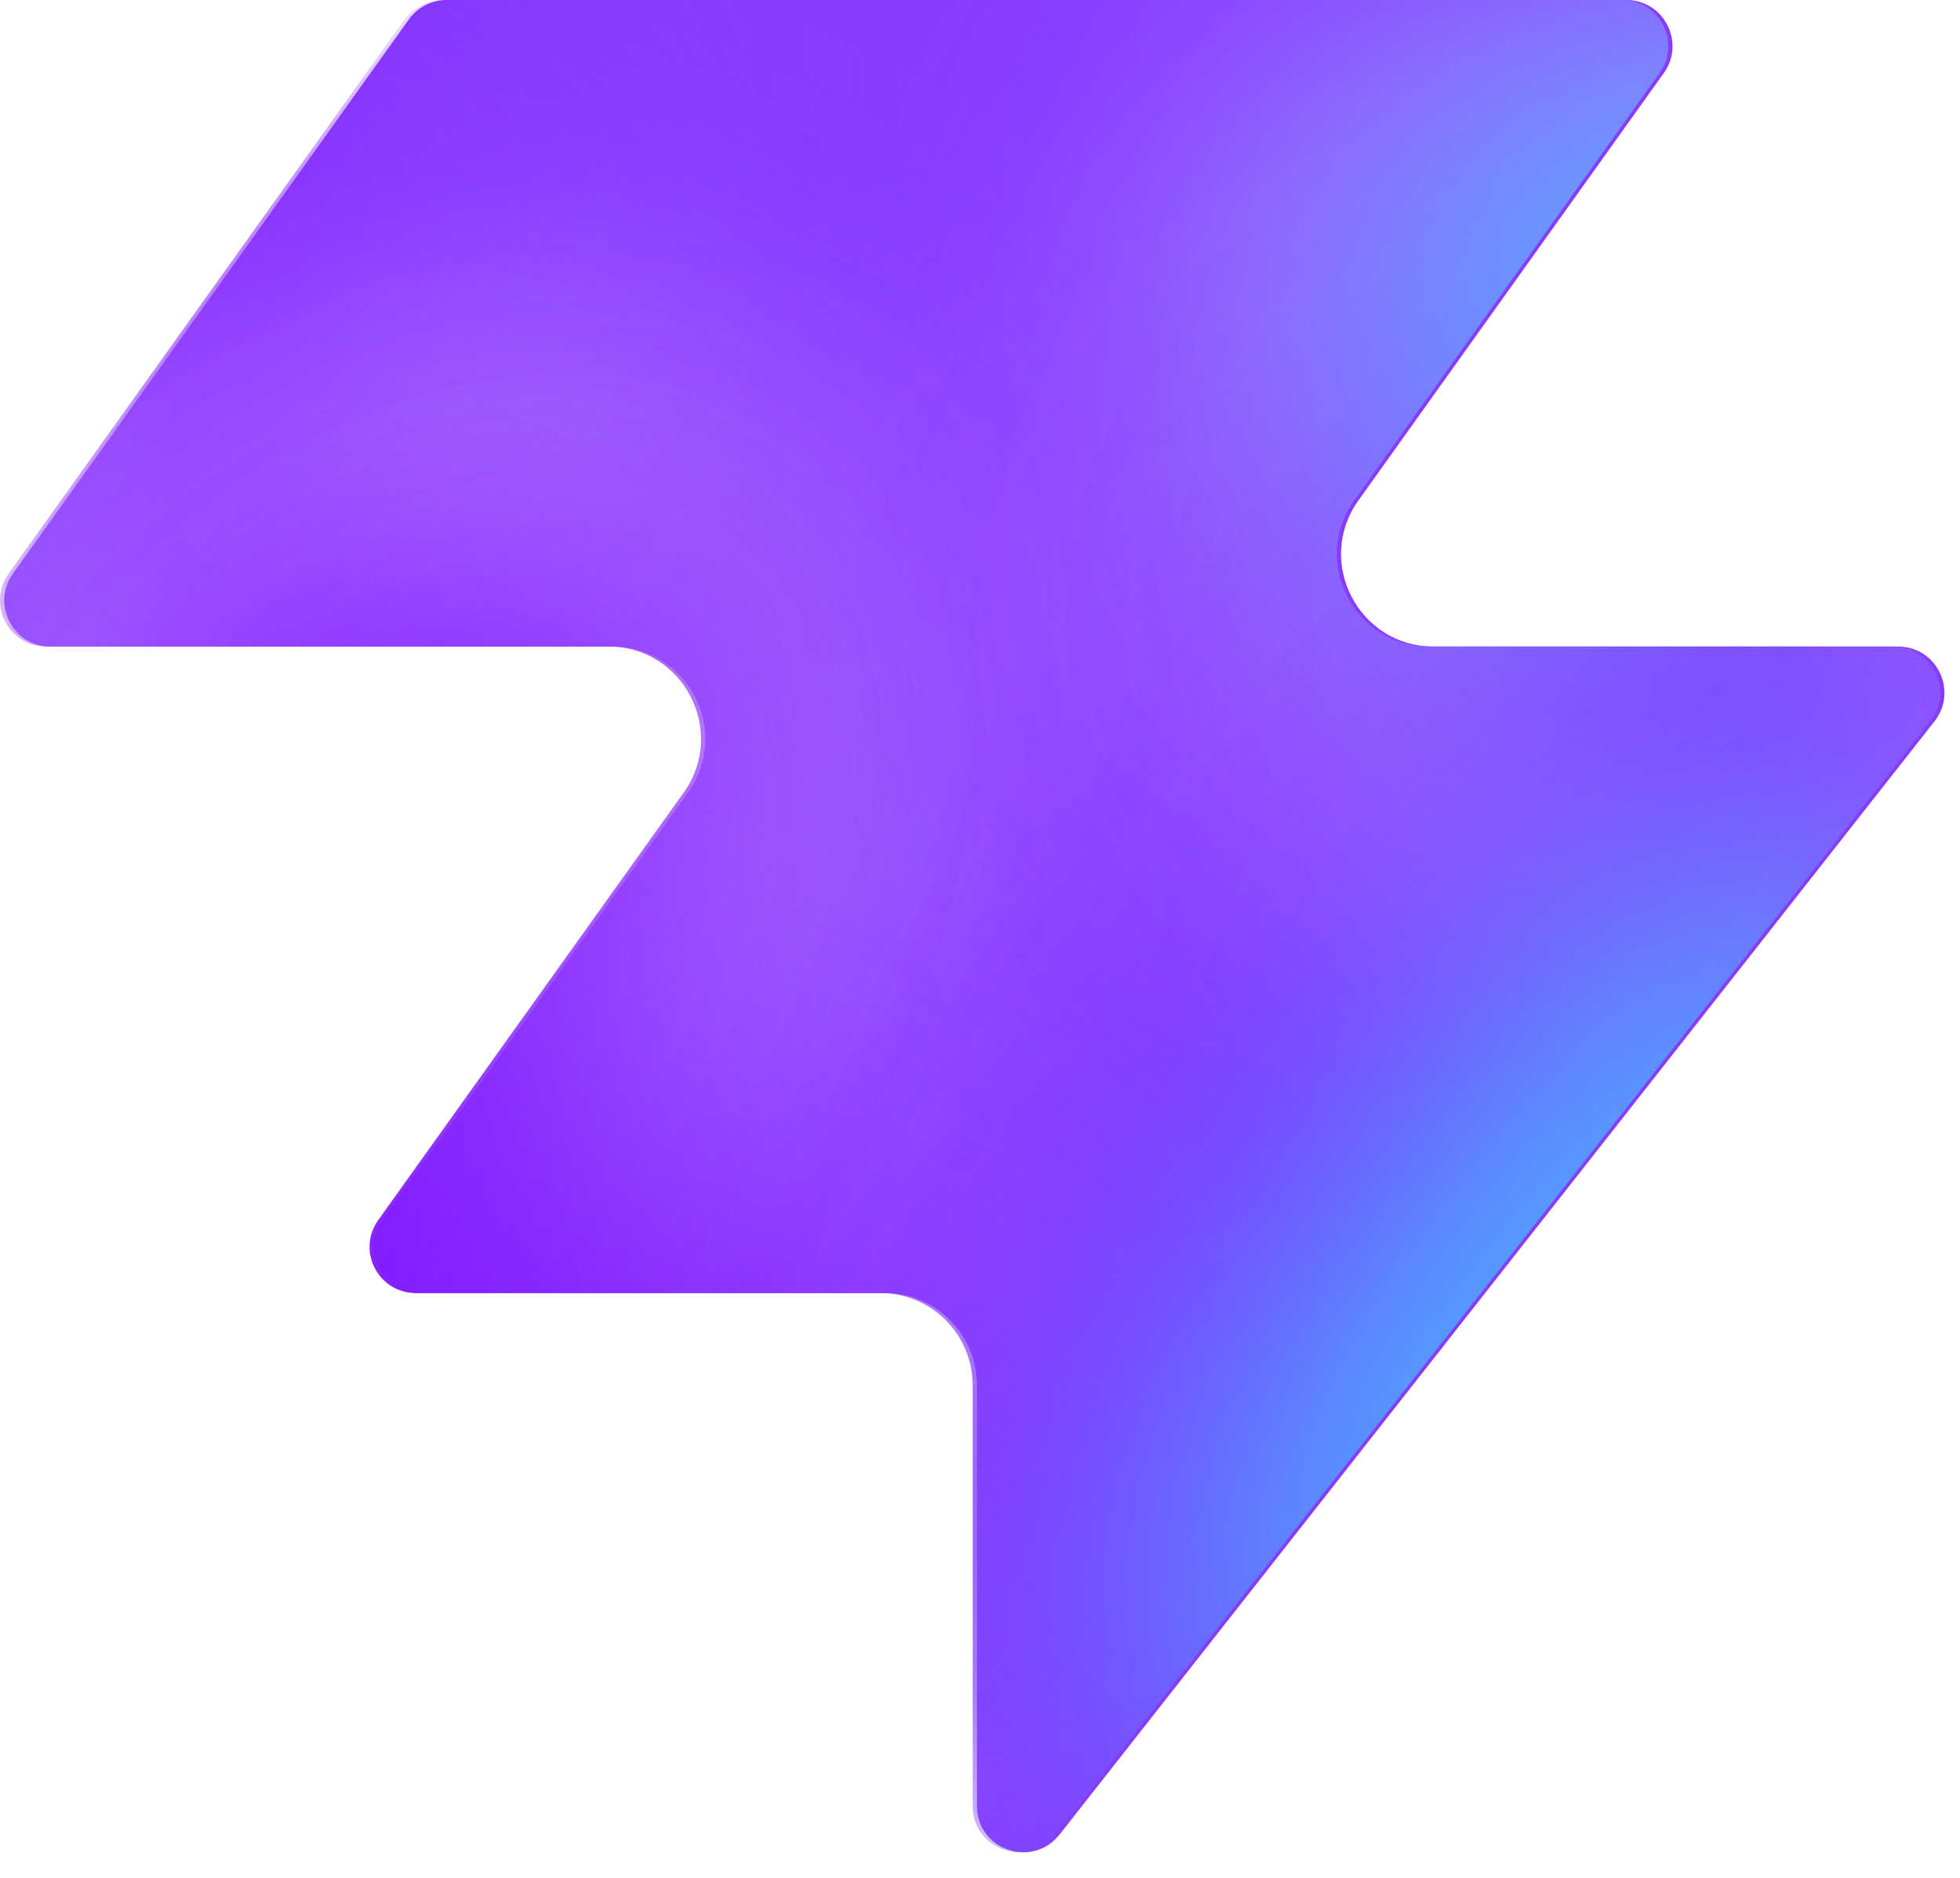
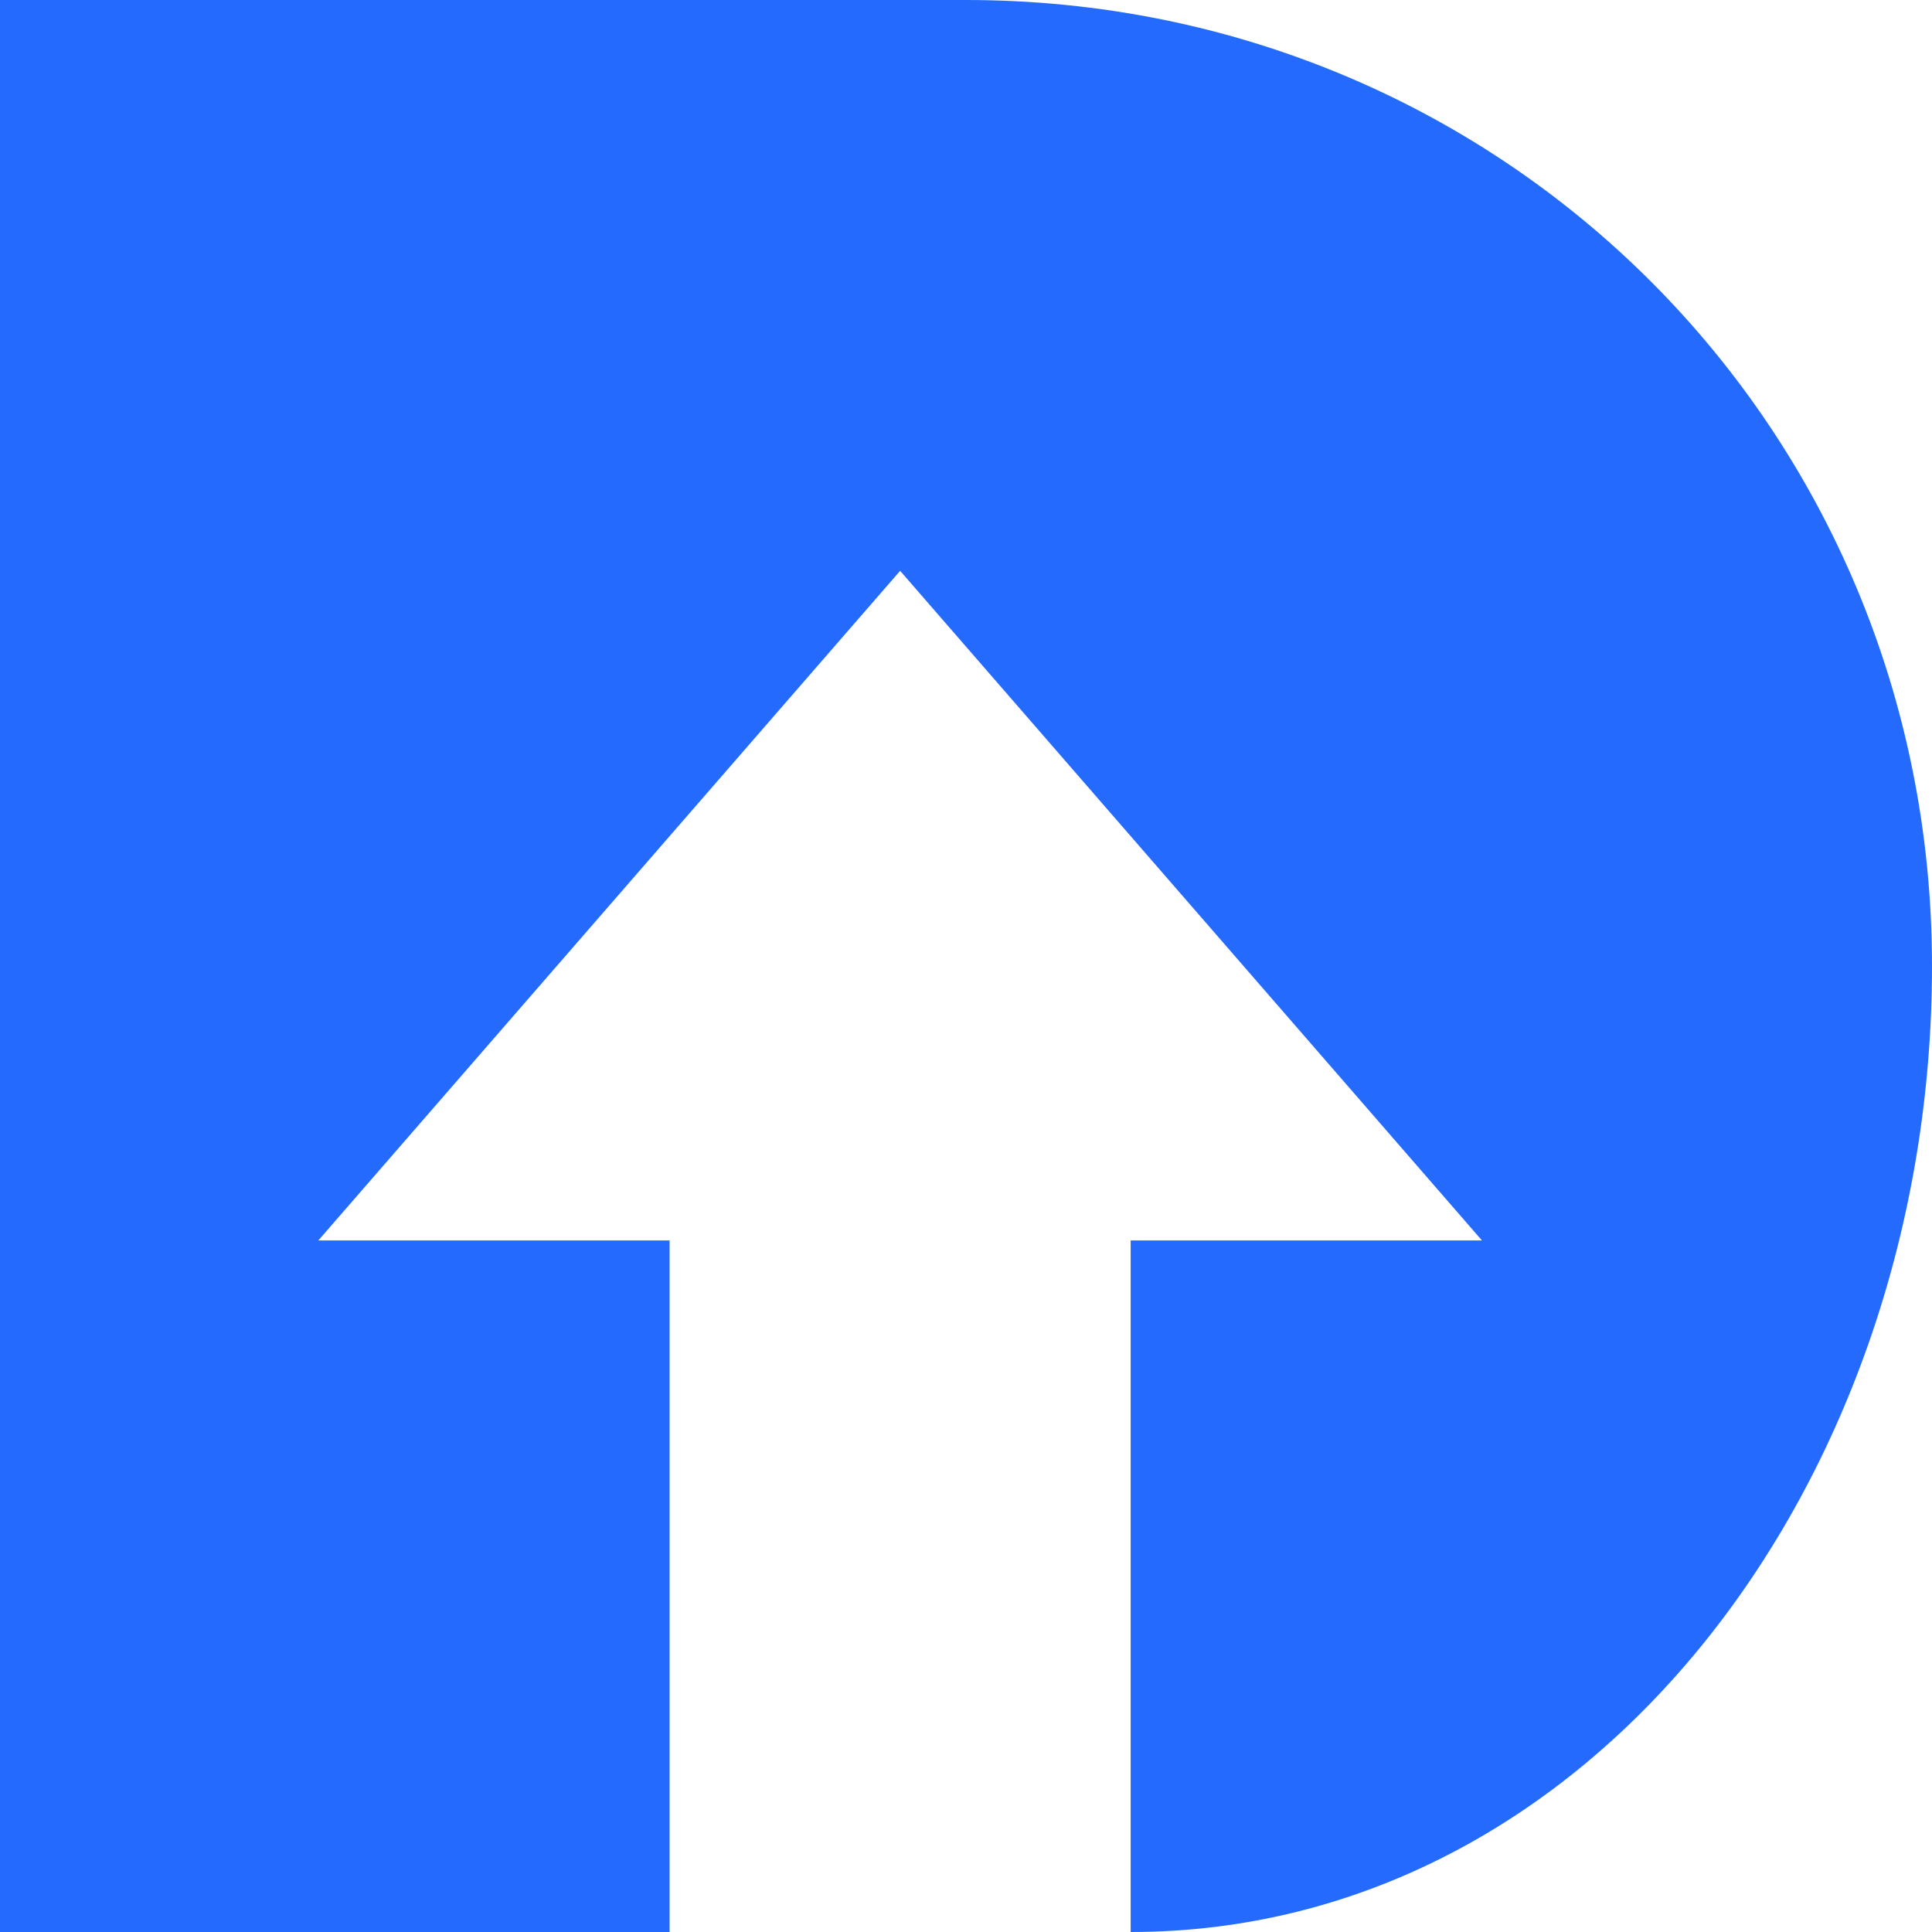
- <svg xmlns="http://www.w3.org/2000/svg" width="48" height="46" fill="none" viewBox="0 0 48 46">
-   <path fill="#863bff" d="M25.946 44.938c-.664.845-2.021.375-2.021-.698V33.937a2.26 2.26 0 0 0-2.262-2.262H10.287c-.92 0-1.456-1.04-.92-1.788l7.48-10.471c1.07-1.497 0-3.578-1.842-3.578H1.237c-.92 0-1.456-1.04-.92-1.788L10.013.474c.214-.297.556-.474.92-.474h28.894c.92 0 1.456 1.04.92 1.788l-7.48 10.471c-1.07 1.498 0 3.579 1.842 3.579h11.377c.943 0 1.473 1.088.89 1.83L25.947 44.94z" style="fill:#863bff;fill:color(display-p3 .525 .23 1);fill-opacity:1" />
-   <mask id="a" width="48" height="46" x="0" y="0" maskUnits="userSpaceOnUse" style="mask-type:alpha">
-     <path fill="#000" d="M25.842 44.938c-.664.844-2.021.375-2.021-.698V33.937a2.26 2.26 0 0 0-2.262-2.262H10.183c-.92 0-1.456-1.04-.92-1.788l7.48-10.471c1.07-1.498 0-3.579-1.842-3.579H1.133c-.92 0-1.456-1.04-.92-1.787L9.91.473c.214-.297.556-.474.92-.474h28.894c.92 0 1.456 1.04.92 1.788l-7.48 10.471c-1.07 1.498 0 3.578 1.842 3.578h11.377c.943 0 1.473 1.088.89 1.832L25.843 44.94z" style="fill:#000;fill-opacity:1" />
-   </mask>
-   <g mask="url(#a)">
-     <g filter="url(#b)">
-       <ellipse cx="5.508" cy="14.704" fill="#ede6ff" rx="5.508" ry="14.704" style="fill:#ede6ff;fill:color(display-p3 .927 .903 1);fill-opacity:1" transform="matrix(.00324 1 1 -.00324 -4.47 31.516)" />
-     </g>
-     <g filter="url(#c)">
-       <ellipse cx="10.399" cy="29.851" fill="#ede6ff" rx="10.399" ry="29.851" style="fill:#ede6ff;fill:color(display-p3 .927 .903 1);fill-opacity:1" transform="matrix(.00324 1 1 -.00324 -39.328 7.883)" />
-     </g>
-     <g filter="url(#d)">
-       <ellipse cx="5.508" cy="30.487" fill="#7e14ff" rx="5.508" ry="30.487" style="fill:#7e14ff;fill:color(display-p3 .492 .077 1);fill-opacity:1" transform="rotate(89.814 -25.913 -14.639)scale(1 -1)" />
-     </g>
-     <g filter="url(#e)">
-       <ellipse cx="5.508" cy="30.599" fill="#7e14ff" rx="5.508" ry="30.599" style="fill:#7e14ff;fill:color(display-p3 .492 .077 1);fill-opacity:1" transform="rotate(89.814 -32.644 -3.334)scale(1 -1)" />
-     </g>
-     <g filter="url(#f)">
-       <ellipse cx="5.508" cy="30.599" fill="#7e14ff" rx="5.508" ry="30.599" style="fill:#7e14ff;fill:color(display-p3 .492 .077 1);fill-opacity:1" transform="matrix(.00324 1 1 -.00324 -34.34 30.47)" />
-     </g>
-     <g filter="url(#g)">
-       <ellipse cx="14.072" cy="22.078" fill="#ede6ff" rx="14.072" ry="22.078" style="fill:#ede6ff;fill:color(display-p3 .927 .903 1);fill-opacity:1" transform="rotate(93.35 24.506 48.493)scale(-1 1)" />
-     </g>
-     <g filter="url(#h)">
-       <ellipse cx="3.47" cy="21.501" fill="#7e14ff" rx="3.47" ry="21.501" style="fill:#7e14ff;fill:color(display-p3 .492 .077 1);fill-opacity:1" transform="rotate(89.009 28.708 47.59)scale(-1 1)" />
-     </g>
-     <g filter="url(#i)">
-       <ellipse cx="3.47" cy="21.501" fill="#7e14ff" rx="3.47" ry="21.501" style="fill:#7e14ff;fill:color(display-p3 .492 .077 1);fill-opacity:1" transform="rotate(89.009 28.708 47.59)scale(-1 1)" />
-     </g>
-     <g filter="url(#j)">
-       <ellipse cx=".387" cy="8.972" fill="#7e14ff" rx="4.407" ry="29.108" style="fill:#7e14ff;fill:color(display-p3 .492 .077 1);fill-opacity:1" transform="rotate(39.51 .387 8.972)" />
-     </g>
-     <g filter="url(#k)">
-       <ellipse cx="47.523" cy="-6.092" fill="#7e14ff" rx="4.407" ry="29.108" style="fill:#7e14ff;fill:color(display-p3 .492 .077 1);fill-opacity:1" transform="rotate(37.892 47.523 -6.092)" />
-     </g>
-     <g filter="url(#l)">
-       <ellipse cx="41.412" cy="6.333" fill="#47bfff" rx="5.971" ry="9.665" style="fill:#47bfff;fill:color(display-p3 .28 .748 1);fill-opacity:1" transform="rotate(37.892 41.412 6.333)" />
-     </g>
-     <g filter="url(#m)">
-       <ellipse cx="-1.879" cy="38.332" fill="#7e14ff" rx="4.407" ry="29.108" style="fill:#7e14ff;fill:color(display-p3 .492 .077 1);fill-opacity:1" transform="rotate(37.892 -1.88 38.332)" />
-     </g>
-     <g filter="url(#n)">
-       <ellipse cx="-1.879" cy="38.332" fill="#7e14ff" rx="4.407" ry="29.108" style="fill:#7e14ff;fill:color(display-p3 .492 .077 1);fill-opacity:1" transform="rotate(37.892 -1.88 38.332)" />
-     </g>
-     <g filter="url(#o)">
-       <ellipse cx="35.651" cy="29.907" fill="#7e14ff" rx="4.407" ry="29.108" style="fill:#7e14ff;fill:color(display-p3 .492 .077 1);fill-opacity:1" transform="rotate(37.892 35.651 29.907)" />
-     </g>
-     <g filter="url(#p)">
-       <ellipse cx="38.418" cy="32.4" fill="#47bfff" rx="5.971" ry="15.297" style="fill:#47bfff;fill:color(display-p3 .28 .748 1);fill-opacity:1" transform="rotate(37.892 38.418 32.4)" />
-     </g>
-   </g>
-   <defs>
-     <filter id="b" width="60.045" height="41.654" x="-19.77" y="16.149" color-interpolation-filters="sRGB" filterUnits="userSpaceOnUse">
-       <feFlood flood-opacity="0" result="BackgroundImageFix" />
-       <feBlend in="SourceGraphic" in2="BackgroundImageFix" result="shape" />
-       <feGaussianBlur result="effect1_foregroundBlur_2002_17158" stdDeviation="7.659" />
-     </filter>
-     <filter id="c" width="90.34" height="51.437" x="-54.613" y="-7.533" color-interpolation-filters="sRGB" filterUnits="userSpaceOnUse">
-       <feFlood flood-opacity="0" result="BackgroundImageFix" />
-       <feBlend in="SourceGraphic" in2="BackgroundImageFix" result="shape" />
-       <feGaussianBlur result="effect1_foregroundBlur_2002_17158" stdDeviation="7.659" />
-     </filter>
-     <filter id="d" width="79.355" height="29.4" x="-49.64" y="2.03" color-interpolation-filters="sRGB" filterUnits="userSpaceOnUse">
-       <feFlood flood-opacity="0" result="BackgroundImageFix" />
-       <feBlend in="SourceGraphic" in2="BackgroundImageFix" result="shape" />
-       <feGaussianBlur result="effect1_foregroundBlur_2002_17158" stdDeviation="4.596" />
-     </filter>
-     <filter id="e" width="79.579" height="29.4" x="-45.045" y="20.029" color-interpolation-filters="sRGB" filterUnits="userSpaceOnUse">
-       <feFlood flood-opacity="0" result="BackgroundImageFix" />
-       <feBlend in="SourceGraphic" in2="BackgroundImageFix" result="shape" />
-       <feGaussianBlur result="effect1_foregroundBlur_2002_17158" stdDeviation="4.596" />
-     </filter>
-     <filter id="f" width="79.579" height="29.4" x="-43.513" y="21.178" color-interpolation-filters="sRGB" filterUnits="userSpaceOnUse">
-       <feFlood flood-opacity="0" result="BackgroundImageFix" />
-       <feBlend in="SourceGraphic" in2="BackgroundImageFix" result="shape" />
-       <feGaussianBlur result="effect1_foregroundBlur_2002_17158" stdDeviation="4.596" />
-     </filter>
-     <filter id="g" width="74.749" height="58.852" x="15.756" y="-17.901" color-interpolation-filters="sRGB" filterUnits="userSpaceOnUse">
-       <feFlood flood-opacity="0" result="BackgroundImageFix" />
-       <feBlend in="SourceGraphic" in2="BackgroundImageFix" result="shape" />
-       <feGaussianBlur result="effect1_foregroundBlur_2002_17158" stdDeviation="7.659" />
-     </filter>
-     <filter id="h" width="61.377" height="25.362" x="23.548" y="2.284" color-interpolation-filters="sRGB" filterUnits="userSpaceOnUse">
-       <feFlood flood-opacity="0" result="BackgroundImageFix" />
-       <feBlend in="SourceGraphic" in2="BackgroundImageFix" result="shape" />
-       <feGaussianBlur result="effect1_foregroundBlur_2002_17158" stdDeviation="4.596" />
-     </filter>
-     <filter id="i" width="61.377" height="25.362" x="23.548" y="2.284" color-interpolation-filters="sRGB" filterUnits="userSpaceOnUse">
-       <feFlood flood-opacity="0" result="BackgroundImageFix" />
-       <feBlend in="SourceGraphic" in2="BackgroundImageFix" result="shape" />
-       <feGaussianBlur result="effect1_foregroundBlur_2002_17158" stdDeviation="4.596" />
-     </filter>
-     <filter id="j" width="56.045" height="63.649" x="-27.636" y="-22.853" color-interpolation-filters="sRGB" filterUnits="userSpaceOnUse">
-       <feFlood flood-opacity="0" result="BackgroundImageFix" />
-       <feBlend in="SourceGraphic" in2="BackgroundImageFix" result="shape" />
-       <feGaussianBlur result="effect1_foregroundBlur_2002_17158" stdDeviation="4.596" />
-     </filter>
-     <filter id="k" width="54.814" height="64.646" x="20.116" y="-38.415" color-interpolation-filters="sRGB" filterUnits="userSpaceOnUse">
-       <feFlood flood-opacity="0" result="BackgroundImageFix" />
-       <feBlend in="SourceGraphic" in2="BackgroundImageFix" result="shape" />
-       <feGaussianBlur result="effect1_foregroundBlur_2002_17158" stdDeviation="4.596" />
-     </filter>
-     <filter id="l" width="33.541" height="35.313" x="24.641" y="-11.323" color-interpolation-filters="sRGB" filterUnits="userSpaceOnUse">
-       <feFlood flood-opacity="0" result="BackgroundImageFix" />
-       <feBlend in="SourceGraphic" in2="BackgroundImageFix" result="shape" />
-       <feGaussianBlur result="effect1_foregroundBlur_2002_17158" stdDeviation="4.596" />
-     </filter>
-     <filter id="m" width="54.814" height="64.646" x="-29.286" y="6.009" color-interpolation-filters="sRGB" filterUnits="userSpaceOnUse">
-       <feFlood flood-opacity="0" result="BackgroundImageFix" />
-       <feBlend in="SourceGraphic" in2="BackgroundImageFix" result="shape" />
-       <feGaussianBlur result="effect1_foregroundBlur_2002_17158" stdDeviation="4.596" />
-     </filter>
-     <filter id="n" width="54.814" height="64.646" x="-29.286" y="6.009" color-interpolation-filters="sRGB" filterUnits="userSpaceOnUse">
-       <feFlood flood-opacity="0" result="BackgroundImageFix" />
-       <feBlend in="SourceGraphic" in2="BackgroundImageFix" result="shape" />
-       <feGaussianBlur result="effect1_foregroundBlur_2002_17158" stdDeviation="4.596" />
-     </filter>
-     <filter id="o" width="54.814" height="64.646" x="8.244" y="-2.416" color-interpolation-filters="sRGB" filterUnits="userSpaceOnUse">
-       <feFlood flood-opacity="0" result="BackgroundImageFix" />
-       <feBlend in="SourceGraphic" in2="BackgroundImageFix" result="shape" />
-       <feGaussianBlur result="effect1_foregroundBlur_2002_17158" stdDeviation="4.596" />
-     </filter>
-     <filter id="p" width="39.409" height="43.623" x="18.713" y="10.588" color-interpolation-filters="sRGB" filterUnits="userSpaceOnUse">
-       <feFlood flood-opacity="0" result="BackgroundImageFix" />
-       <feBlend in="SourceGraphic" in2="BackgroundImageFix" result="shape" />
-       <feGaussianBlur result="effect1_foregroundBlur_2002_17158" stdDeviation="4.596" />
-     </filter>
-   </defs>
+ <svg xmlns="http://www.w3.org/2000/svg" viewBox="0 0 176 176" role="img" aria-labelledby="title">
+   <path fill="#246BFD" fill-rule="evenodd" d="M0 0h88c49 0 88 39 88 88 0 47-31 88-73 88H0V0Zm82 52 53 61h-32v63H61v-63H29l53-61Z" />
</svg>
